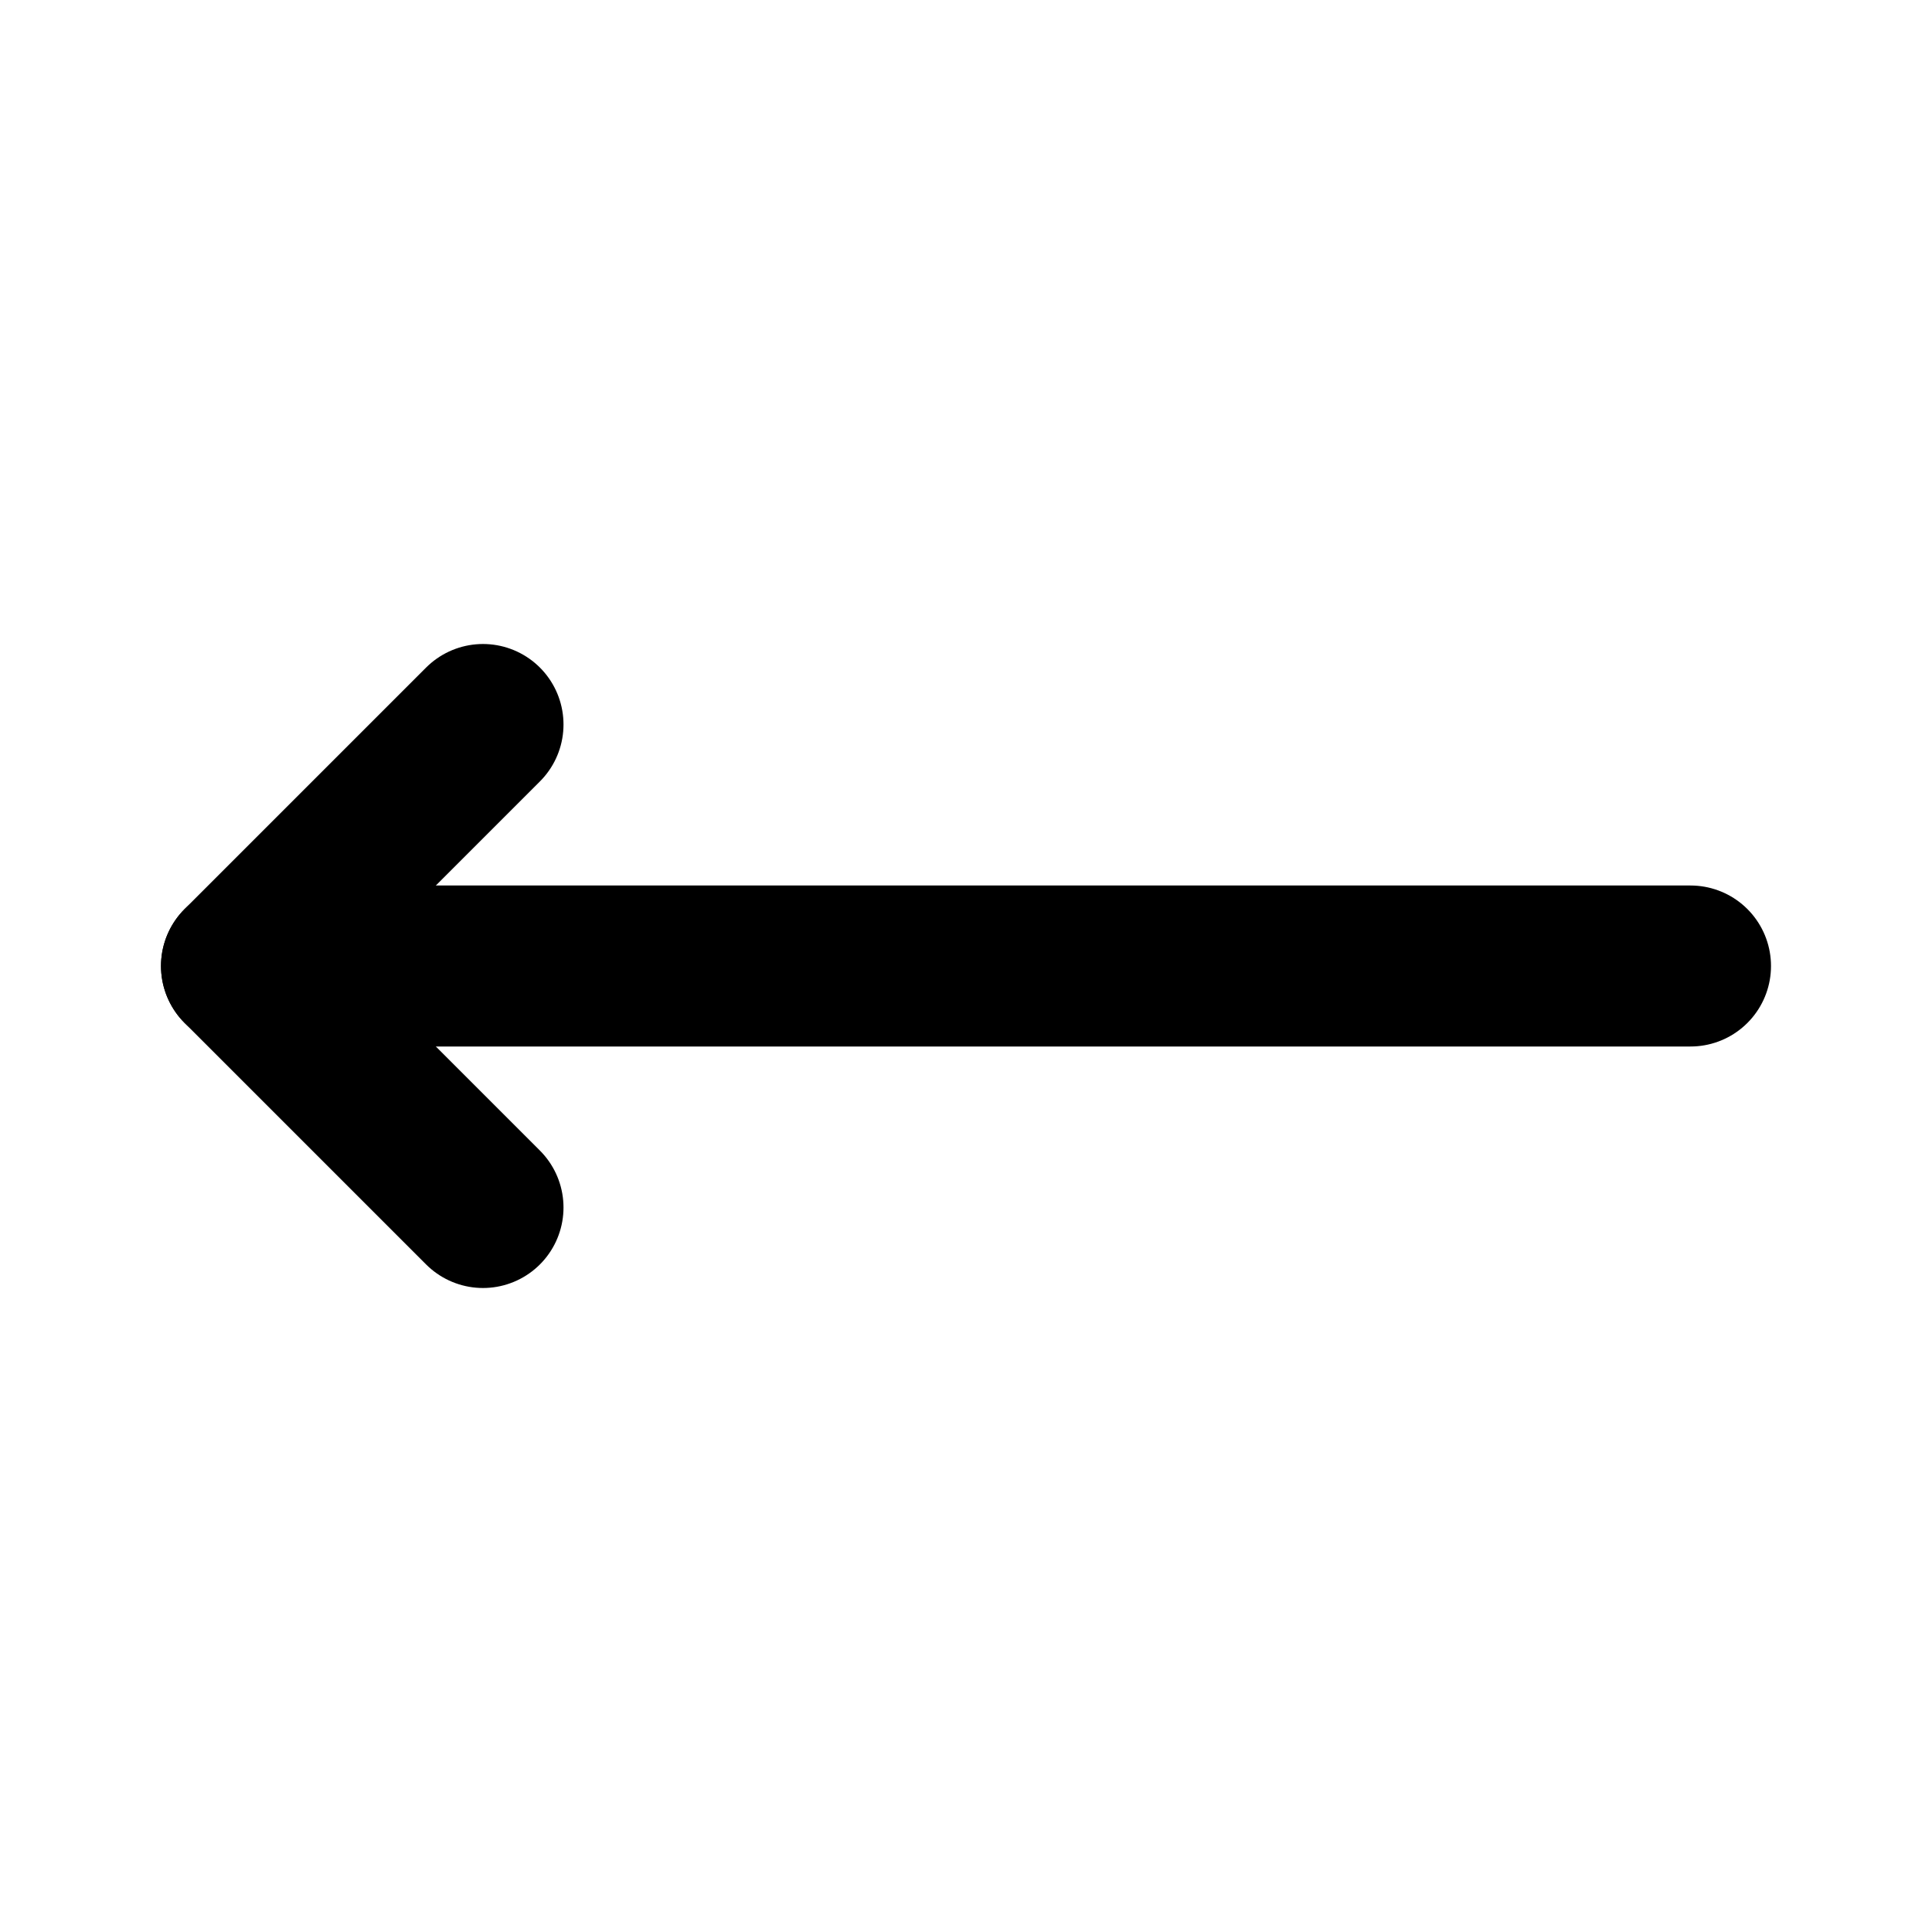
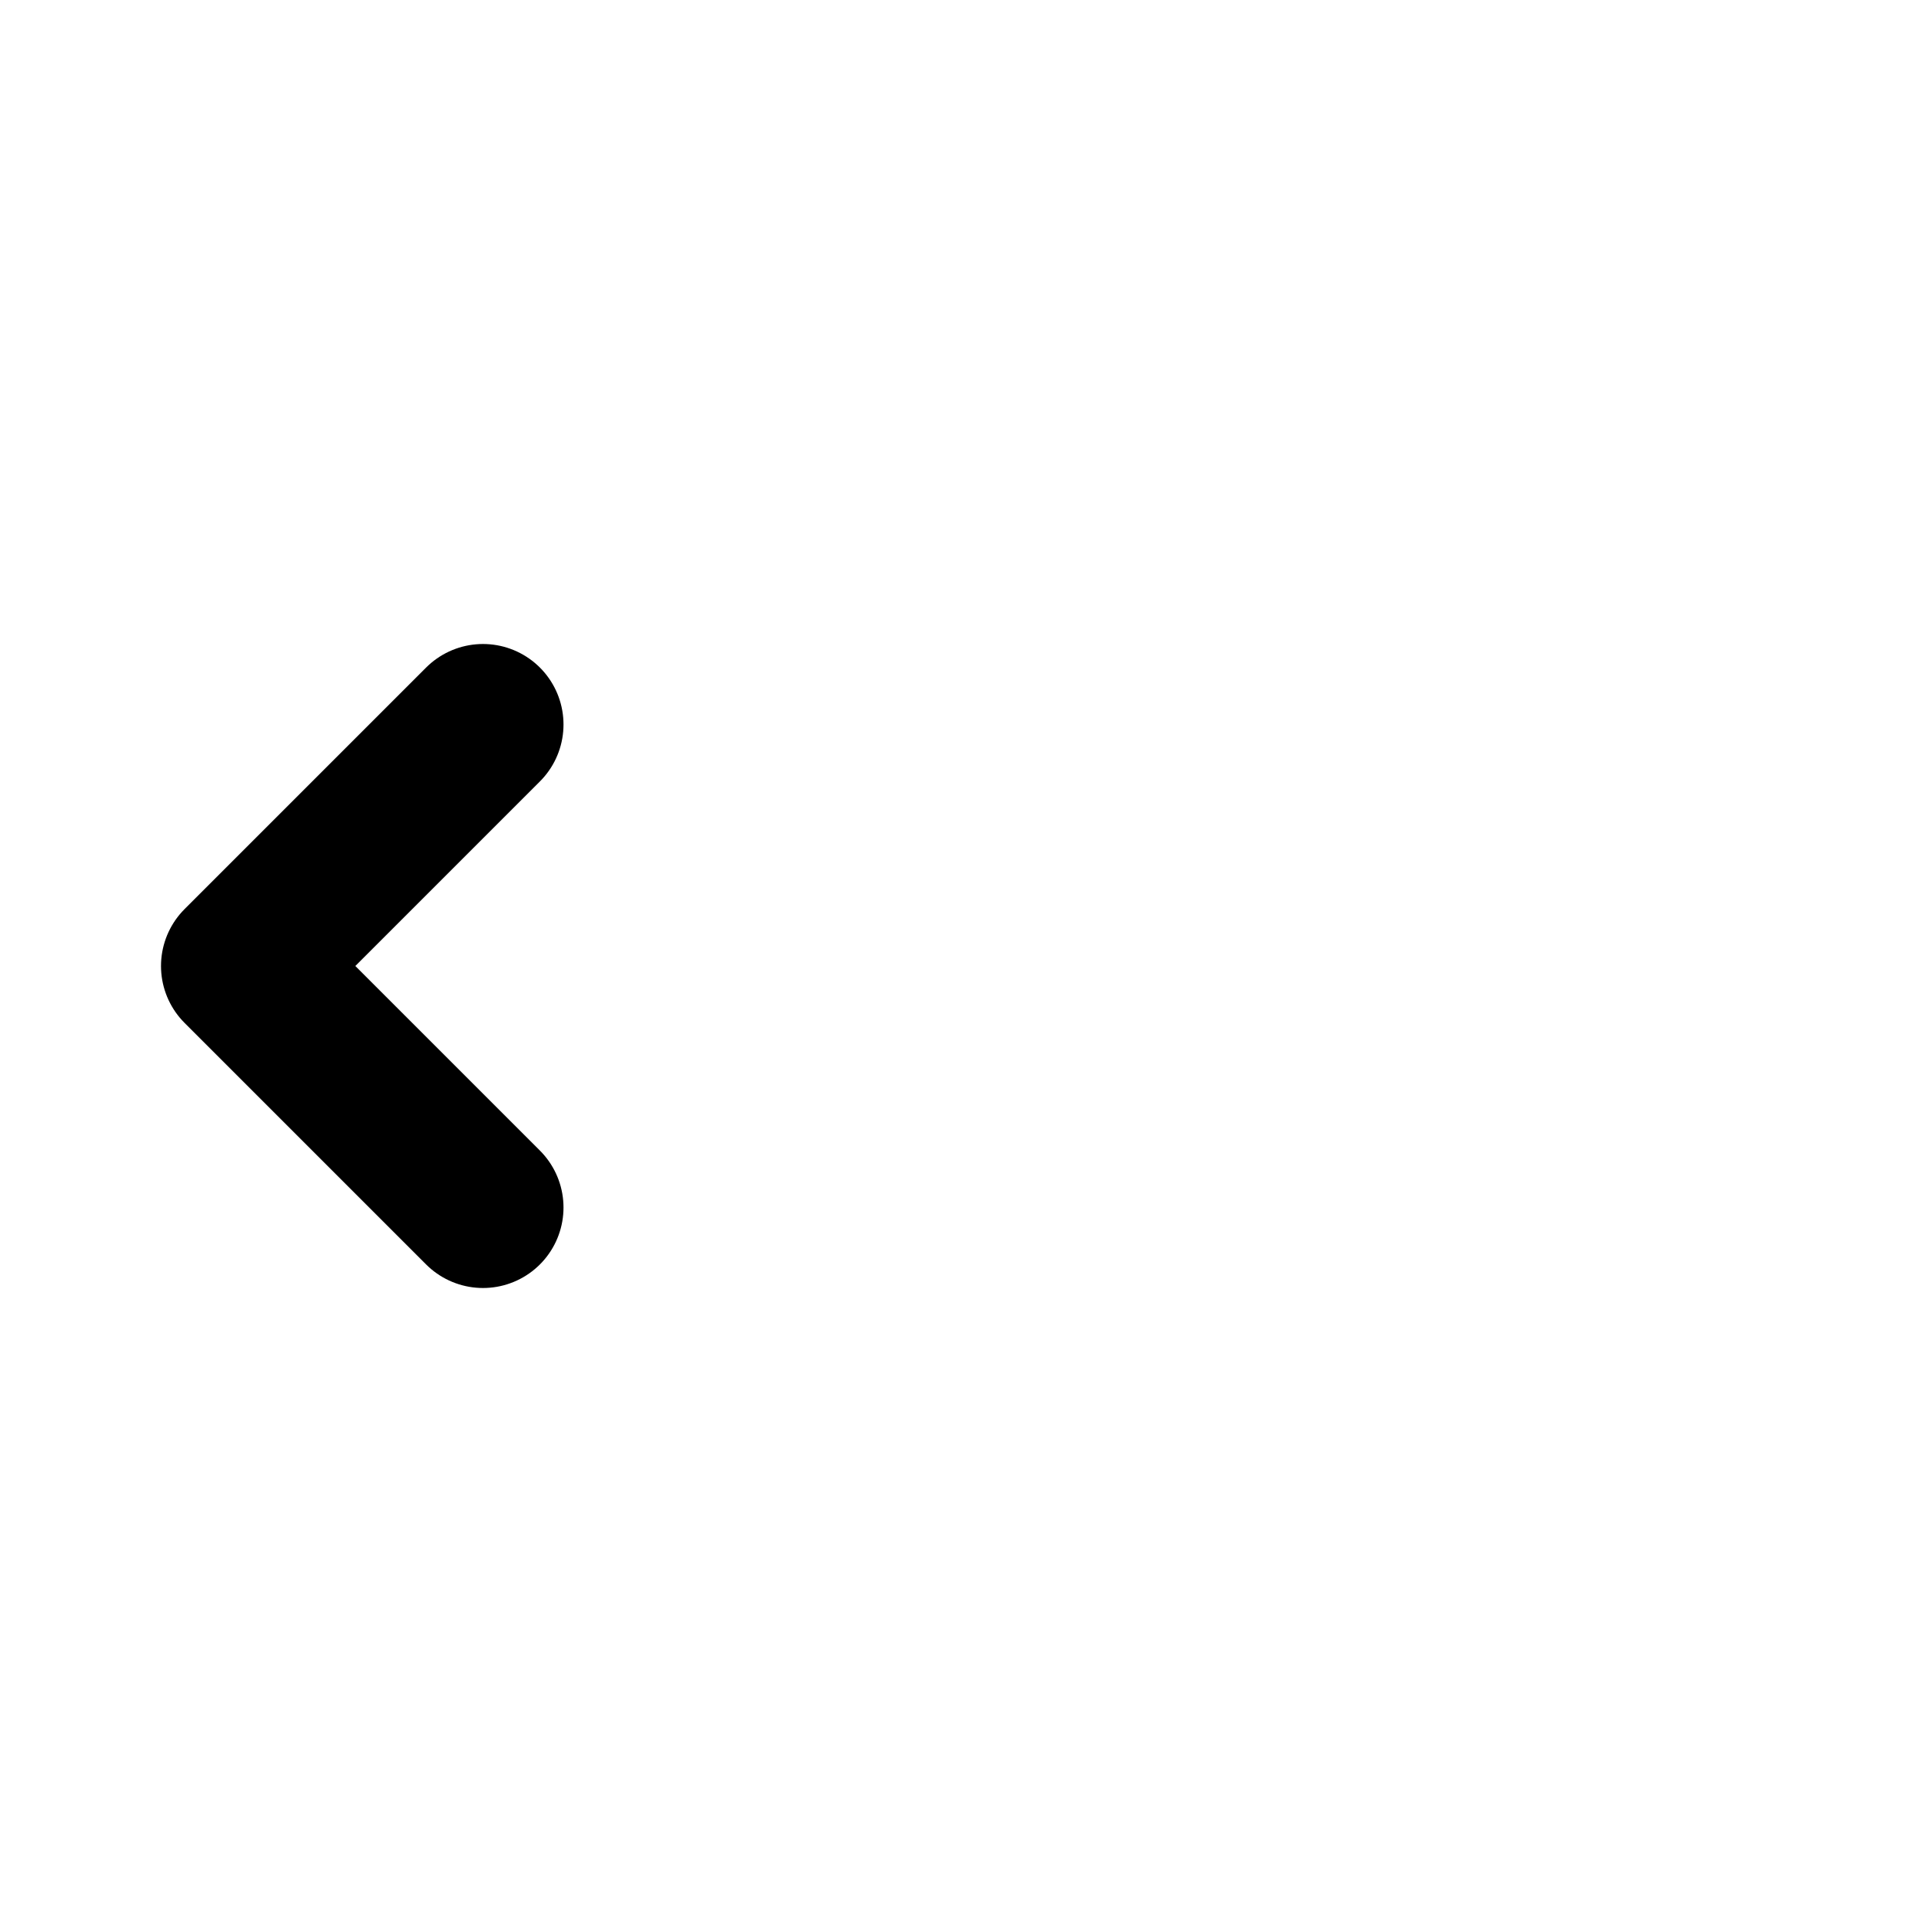
<svg xmlns="http://www.w3.org/2000/svg" fill="#000000" width="800px" height="800px" viewBox="0 0 24 24" id="left-arrow" data-name="Flat Line" class="icon flat-line">
-   <line id="primary" x1="21" y1="12" x2="3" y2="12" style="fill: none; stroke: rgb(0, 0, 0); stroke-linecap: round; stroke-linejoin: round; stroke-width: 2;" />
+   <line id="primary" x1="21" y1="12" x2="3" y2="12" style="fill: none; stroke: rgb(255, 255, 255); stroke-linecap: round; stroke-linejoin: round; stroke-width: 2;" />
  <polyline id="primary-2" data-name="primary" points="6 9 3 12 6 15" style="fill: none; stroke: rgb(0, 0, 0); stroke-linecap: round; stroke-linejoin: round; stroke-width: 2;" />
</svg>
